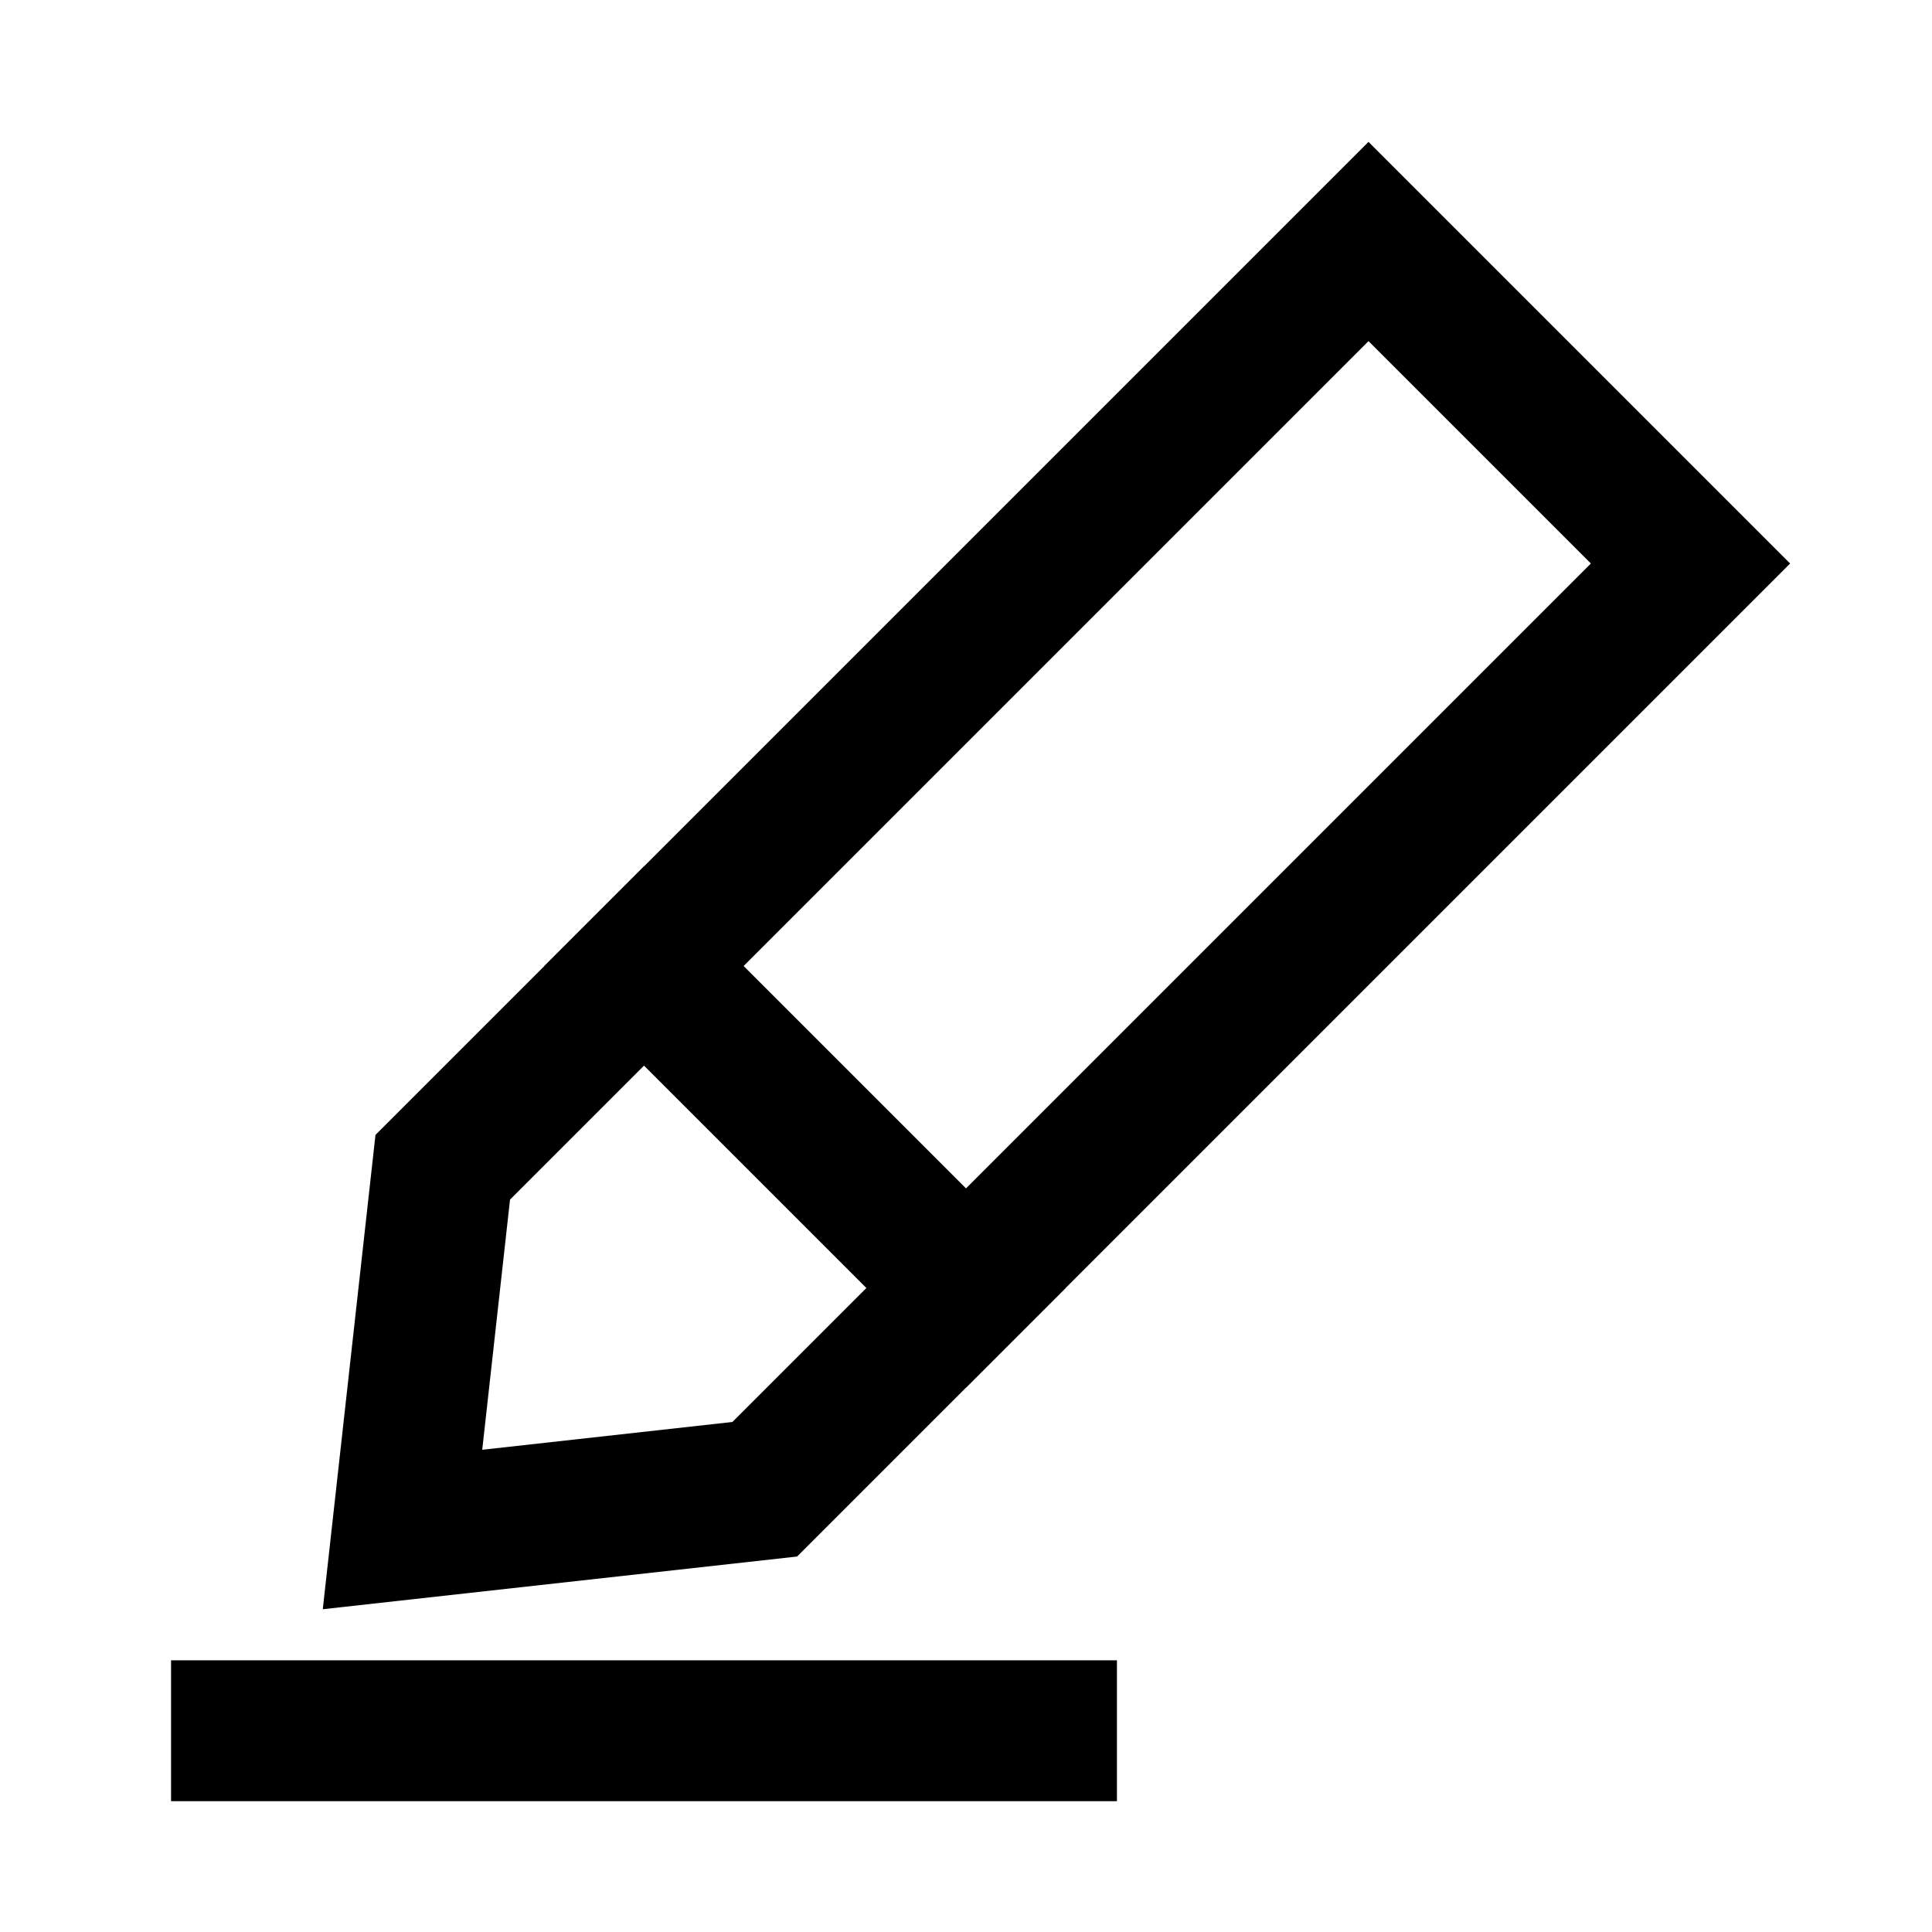
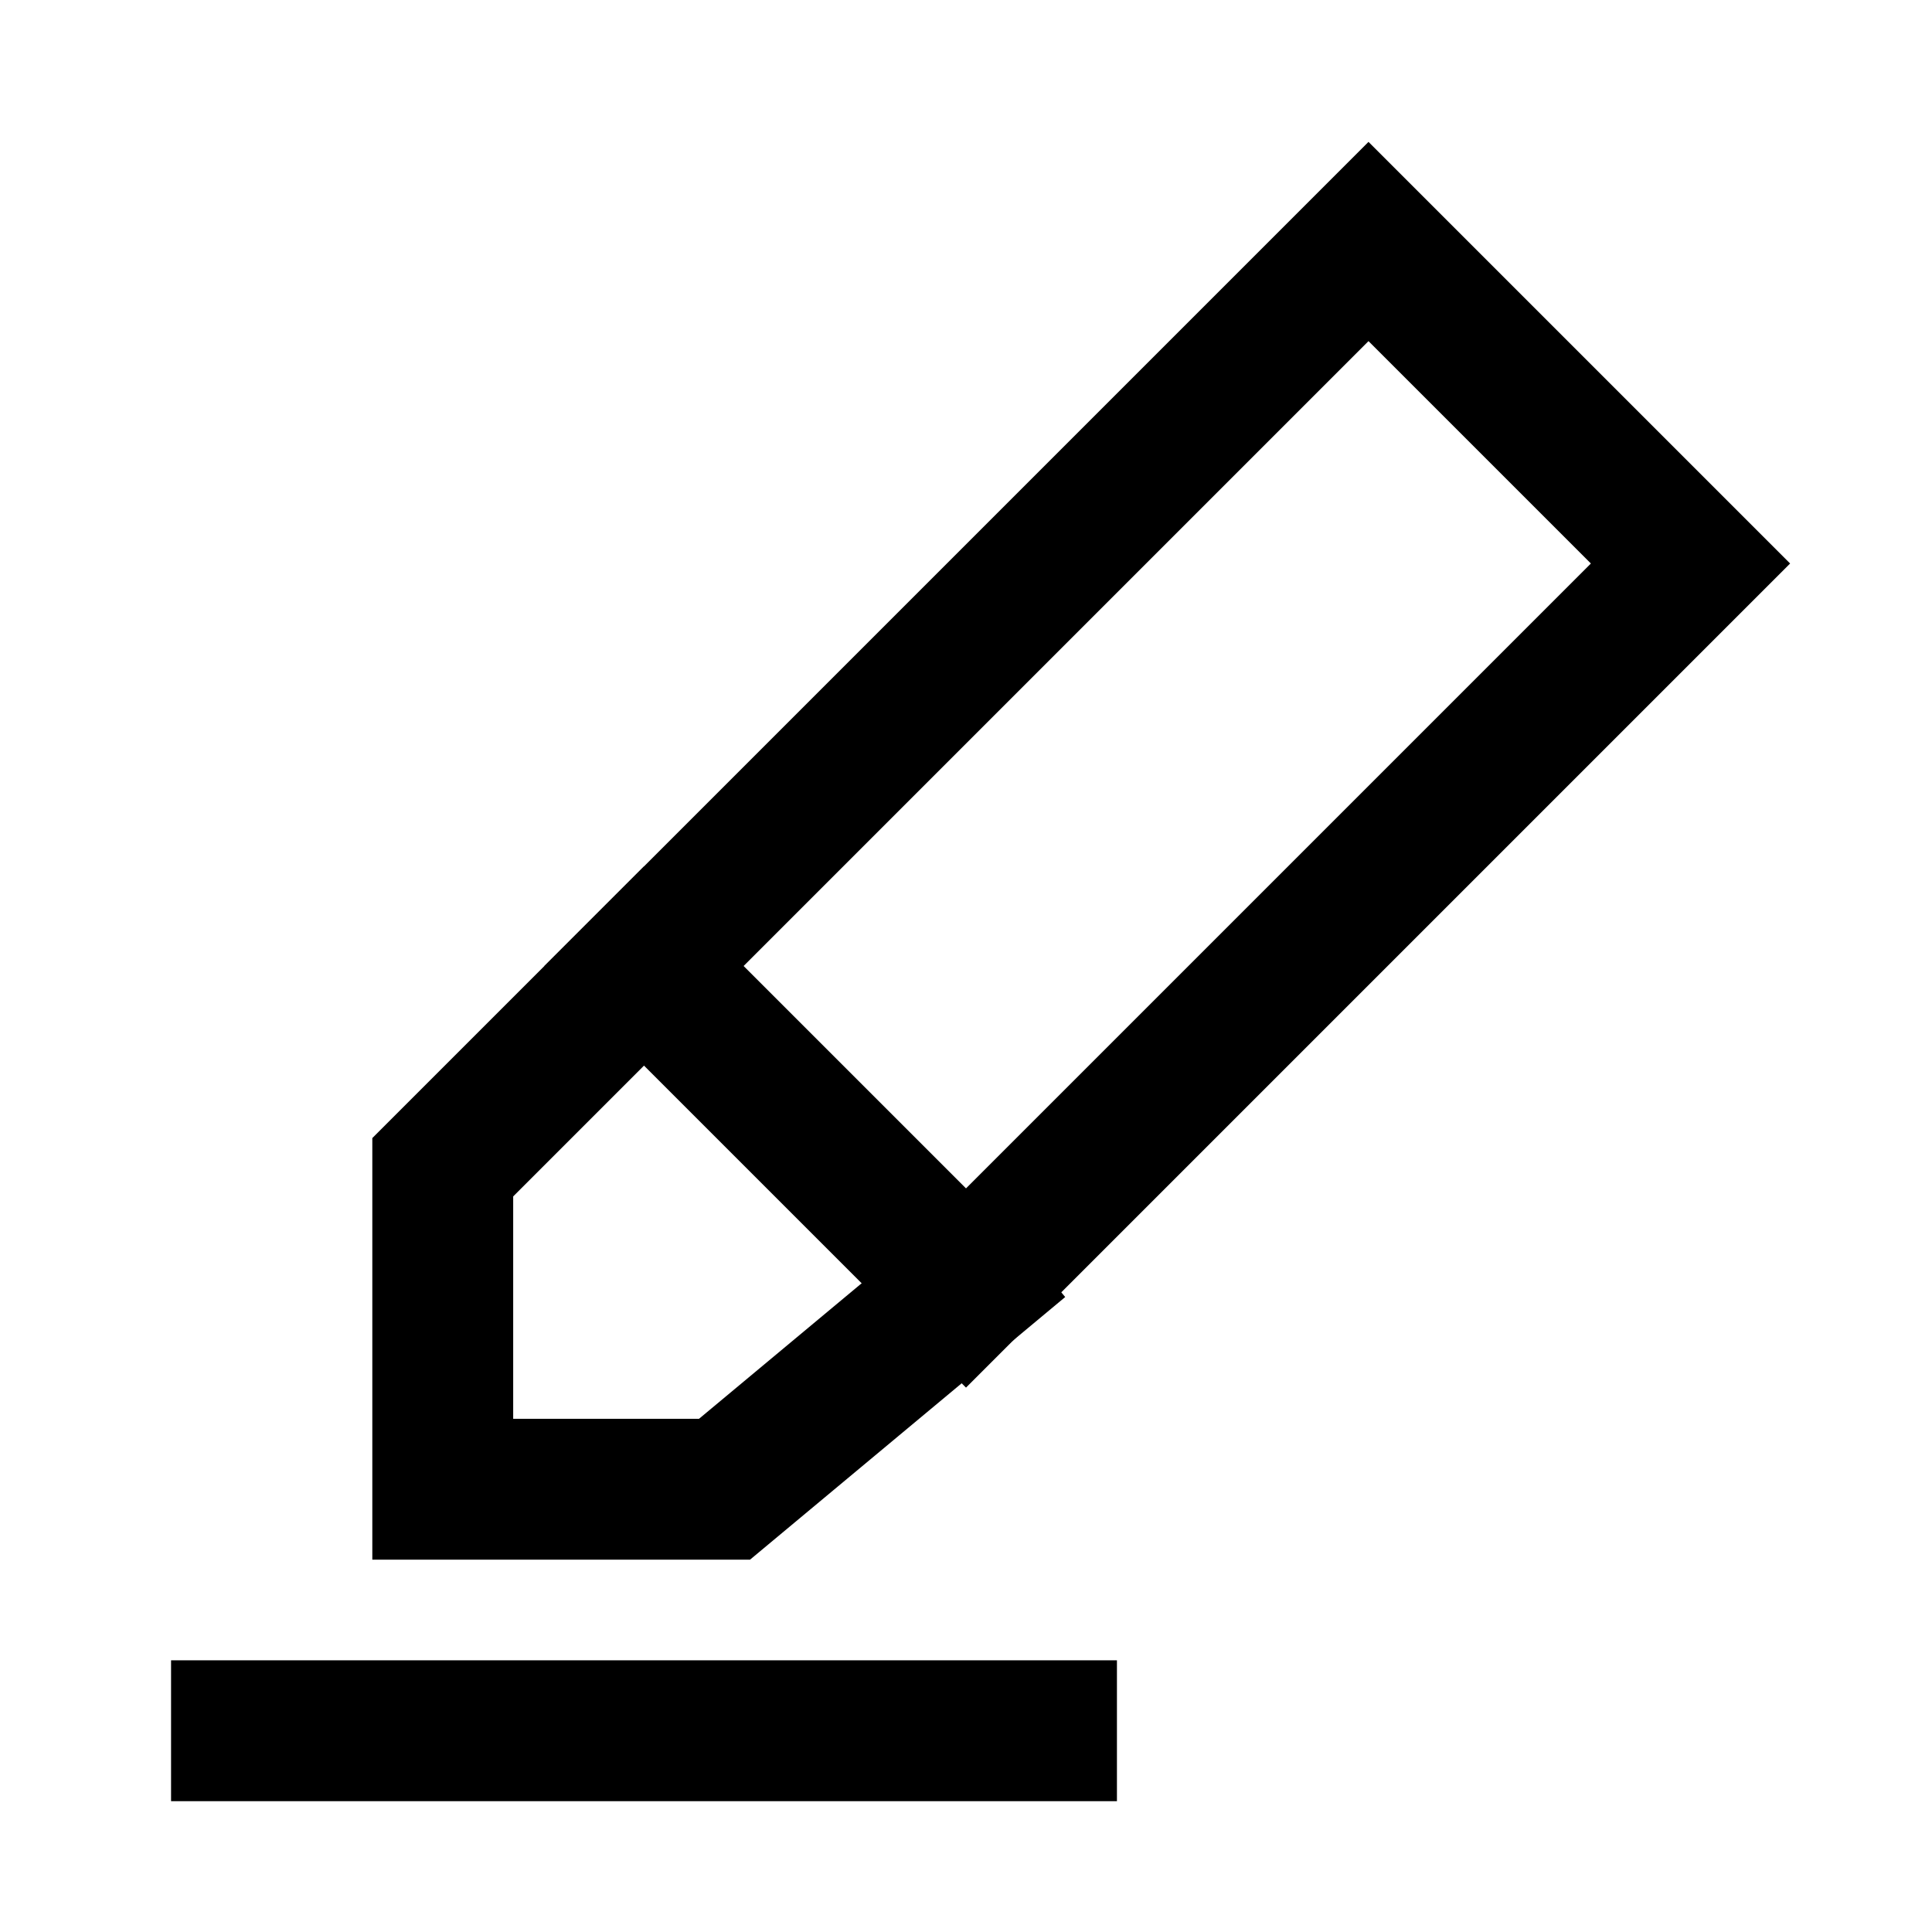
<svg xmlns="http://www.w3.org/2000/svg" width="24" height="24" viewBox="0 0 24 24" fill="none" stroke="currentColor" color="currentColor" stroke-width="1.75" stroke-linecap="square" stroke-linejoin="miter" stroke-miterlimit="3" focusable="false" aria-hidden="true">
  <path d="M8 12L17 3L21 7L12 16Z" />
-   <path d="M8 12L5.5 14.5L5 19L9.5 18.5L12 16" />
+   <path d="M8 12L5.5 14.5L5.5 18.5L9 18.5L12 16" />
  <path d="M3 21.5L13 21.5" />
</svg>
